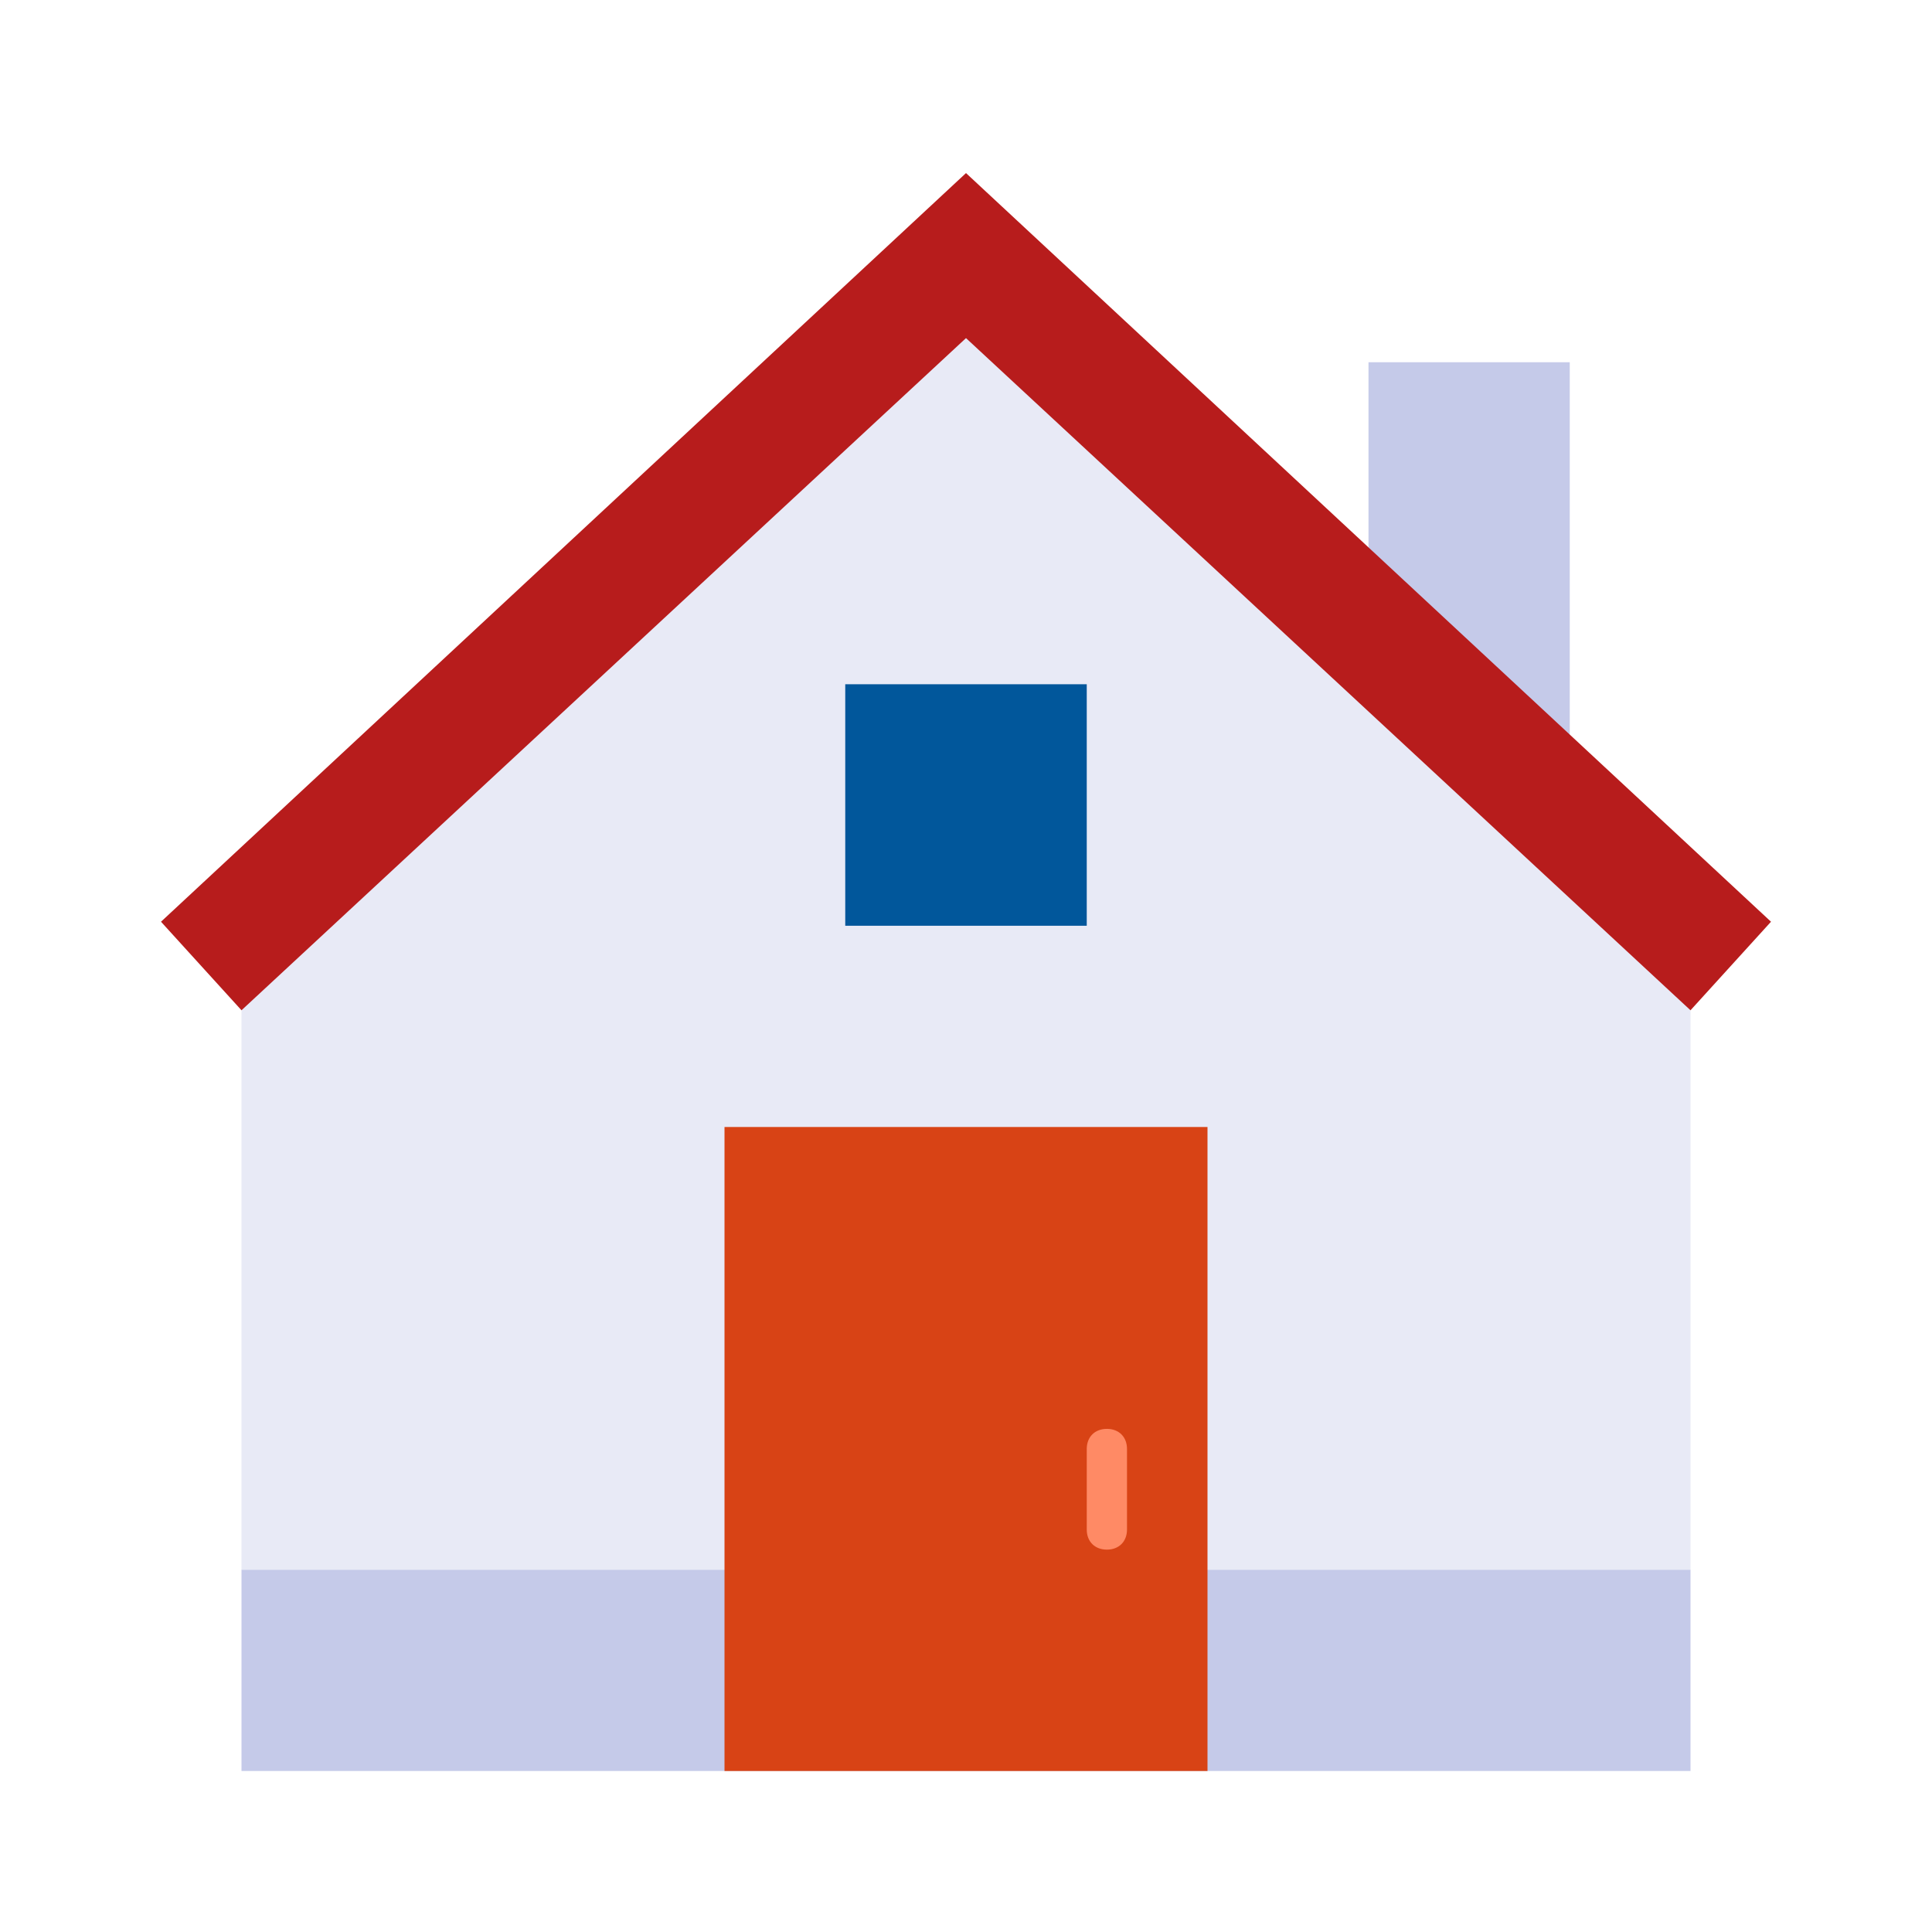
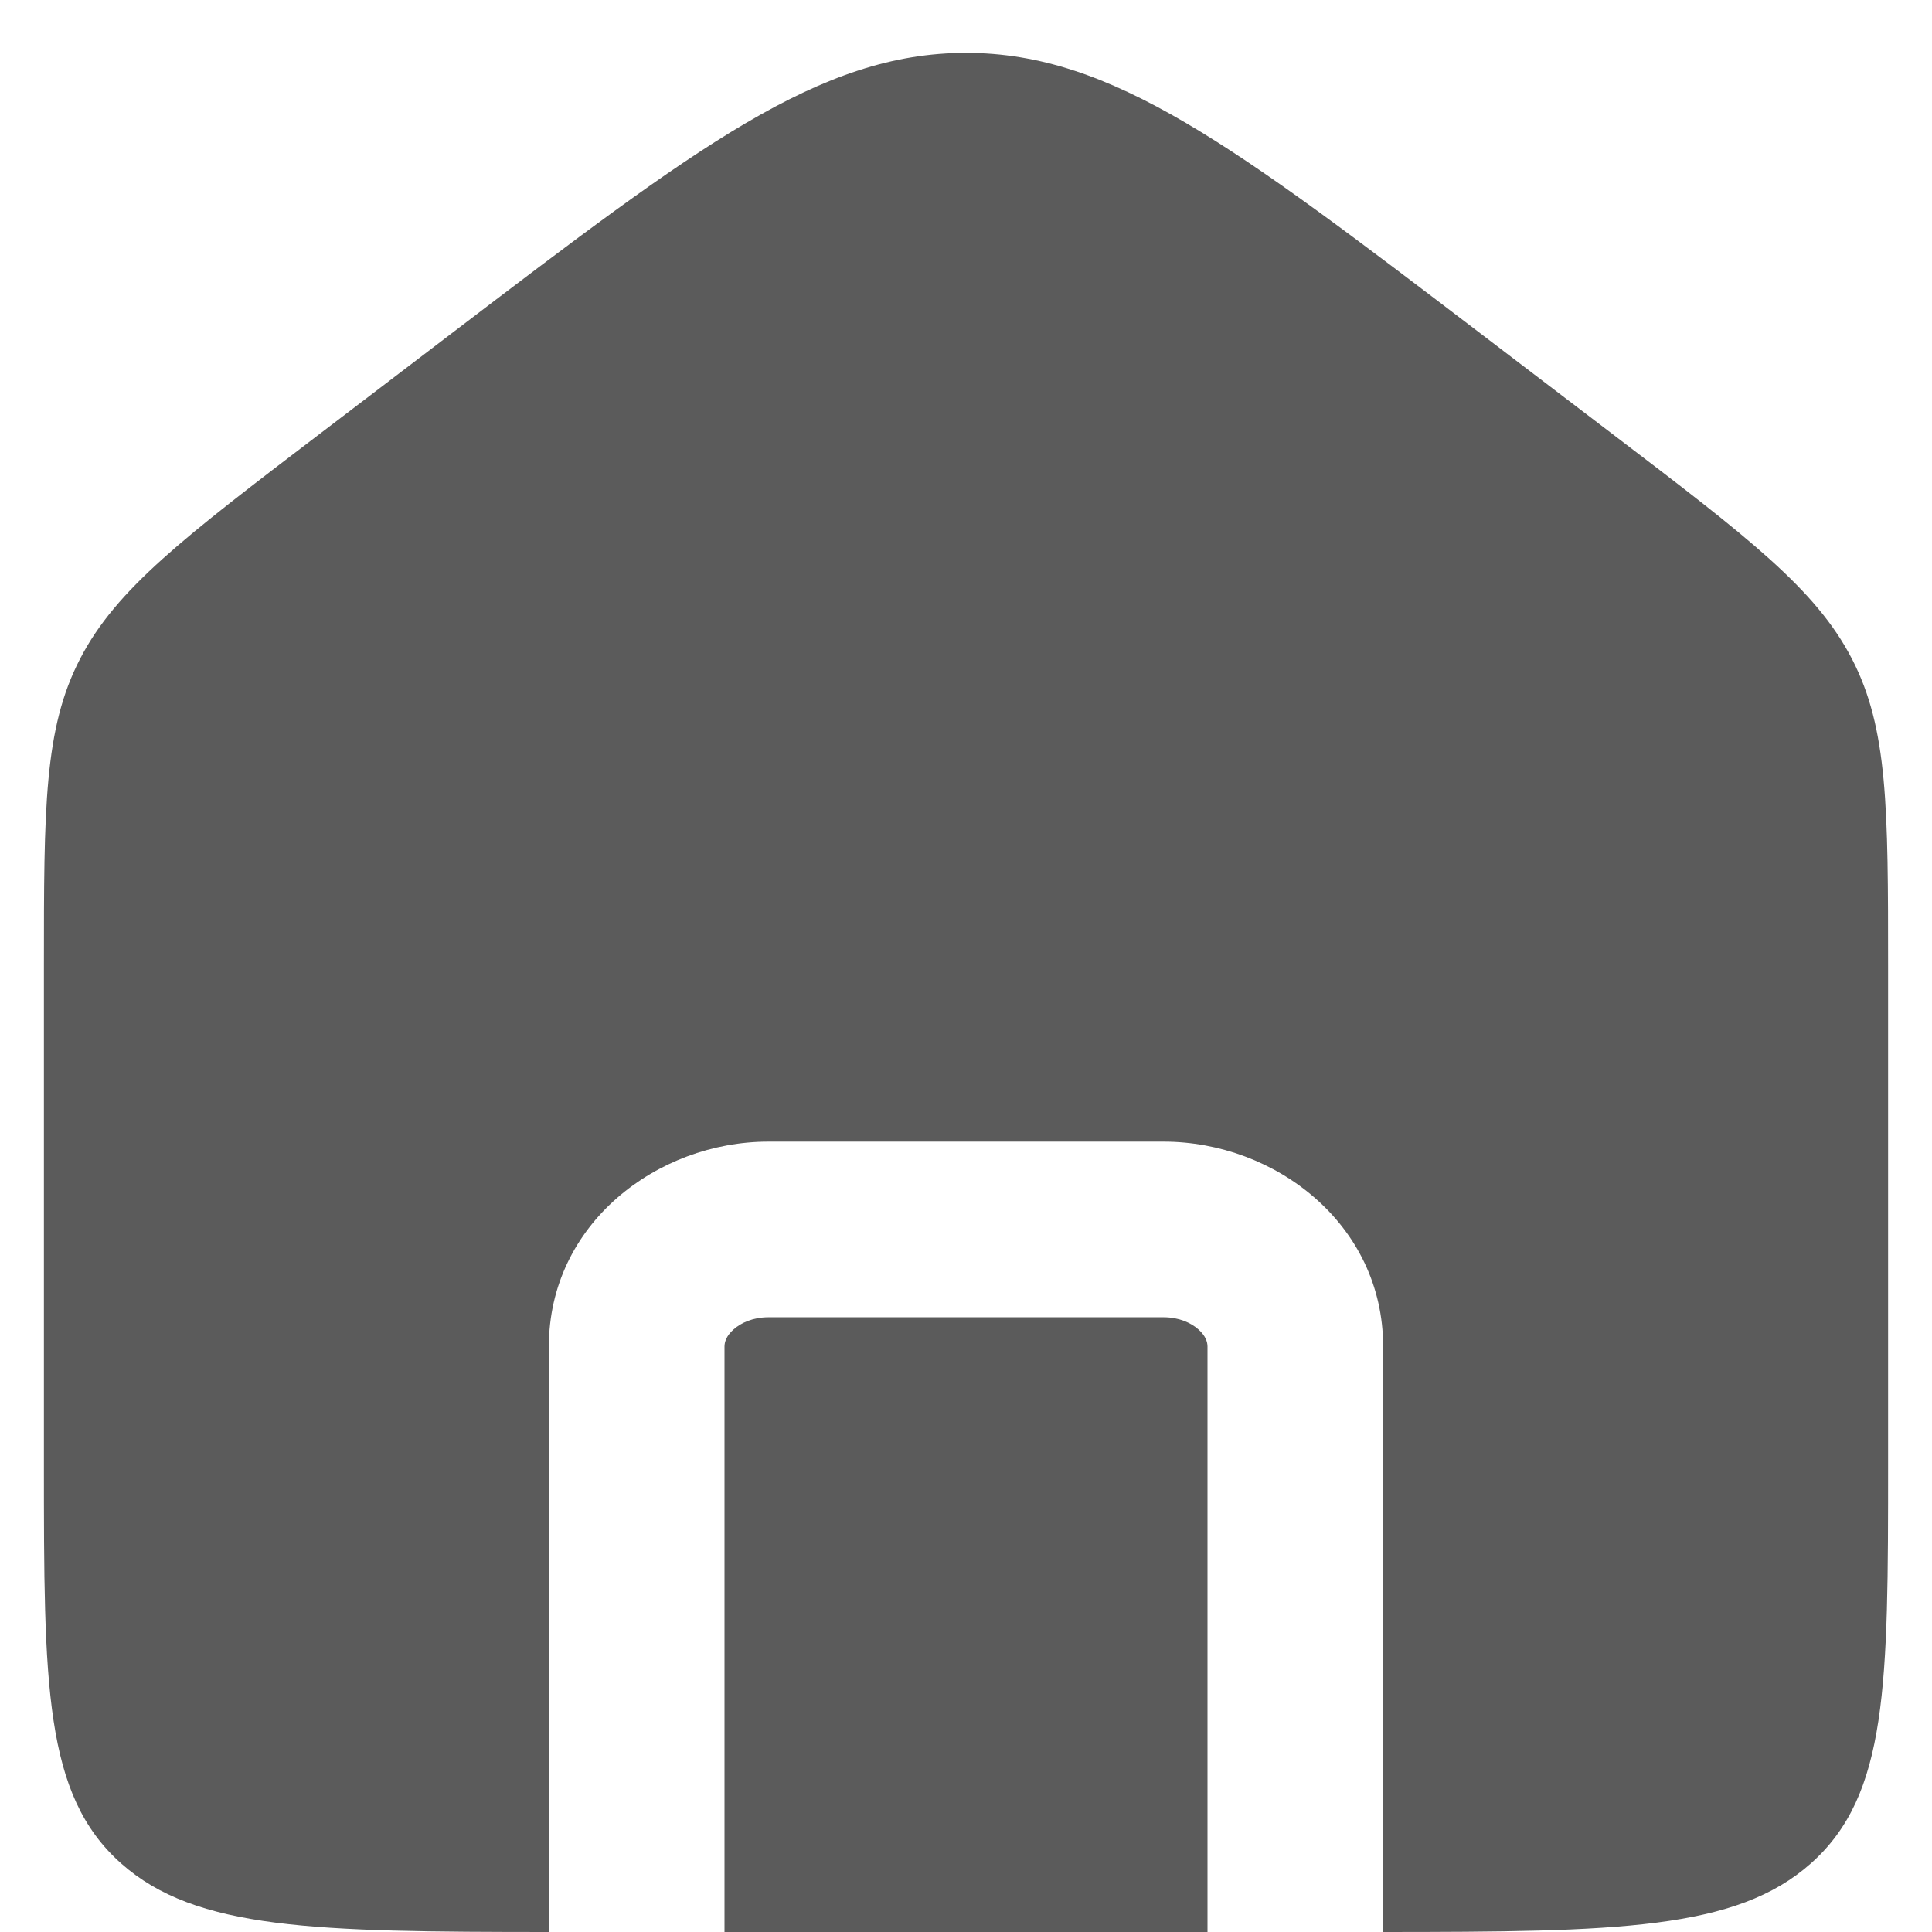
- <svg xmlns="http://www.w3.org/2000/svg" width="800px" height="800px" viewBox="0 0 1024 1024" class="icon" version="1.1">
-   <path d="M896 832H128V490.667L512 128l384 362.667z" fill="#E8EAF6" />
-   <path d="M832 448l-106.667-106.667V192h106.667zM128 832h768v106.667H128z" fill="#C5CAE9" />
-   <path d="M512 91.733L85.333 488.533l42.667 46.933L512 179.2l384 356.267 42.667-46.933z" fill="#B71C1C" />
-   <path d="M384 597.333h256v341.333H384z" fill="#D84315" />
-   <path d="M448 362.667h128v128h-128z" fill="#01579B" />
-   <path d="M586.667 757.333c-6.4 0-10.667 4.267-10.667 10.667v42.667c0 6.4 4.267 10.667 10.667 10.667s10.667-4.267 10.667-10.667v-42.667c0-6.4-4.267-10.667-10.667-10.667z" fill="#FF8A65" />
+ <svg xmlns="http://www.w3.org/2000/svg" width="22" height="22" viewBox="0 0 22 22" fill="none">
+   <path fill-rule="evenodd" clip-rule="evenodd" d="M0.912 7.502C0.5 8.297 0.5 9.202 0.5 11.013V16.667C0.5 19.181 0.5 20.438 1.379 21.219C2.231 21.977 3.587 21.999 6.25 22V15.333C6.25 13.937 7.483 13 8.75 13H13.25C14.517 13 15.75 13.937 15.75 15.333V22C18.413 21.999 19.769 21.977 20.621 21.219C21.5 20.438 21.5 19.181 21.5 16.667V11.013C21.5 9.202 21.5 8.297 21.088 7.502C20.677 6.706 19.904 6.117 18.357 4.939L16.857 3.796C14.062 1.666 12.665 0.602 11 0.602C9.335 0.602 7.938 1.666 5.143 3.796L3.643 4.939C2.097 6.117 1.323 6.706 0.912 7.502ZM13.75 22V15.333C13.75 15.282 13.729 15.211 13.646 15.138C13.562 15.063 13.425 15 13.25 15H8.75C8.575 15 8.438 15.063 8.354 15.138C8.271 15.211 8.25 15.282 8.25 15.333V22H13.75Z" fill="#5B5B5B" />
</svg>
